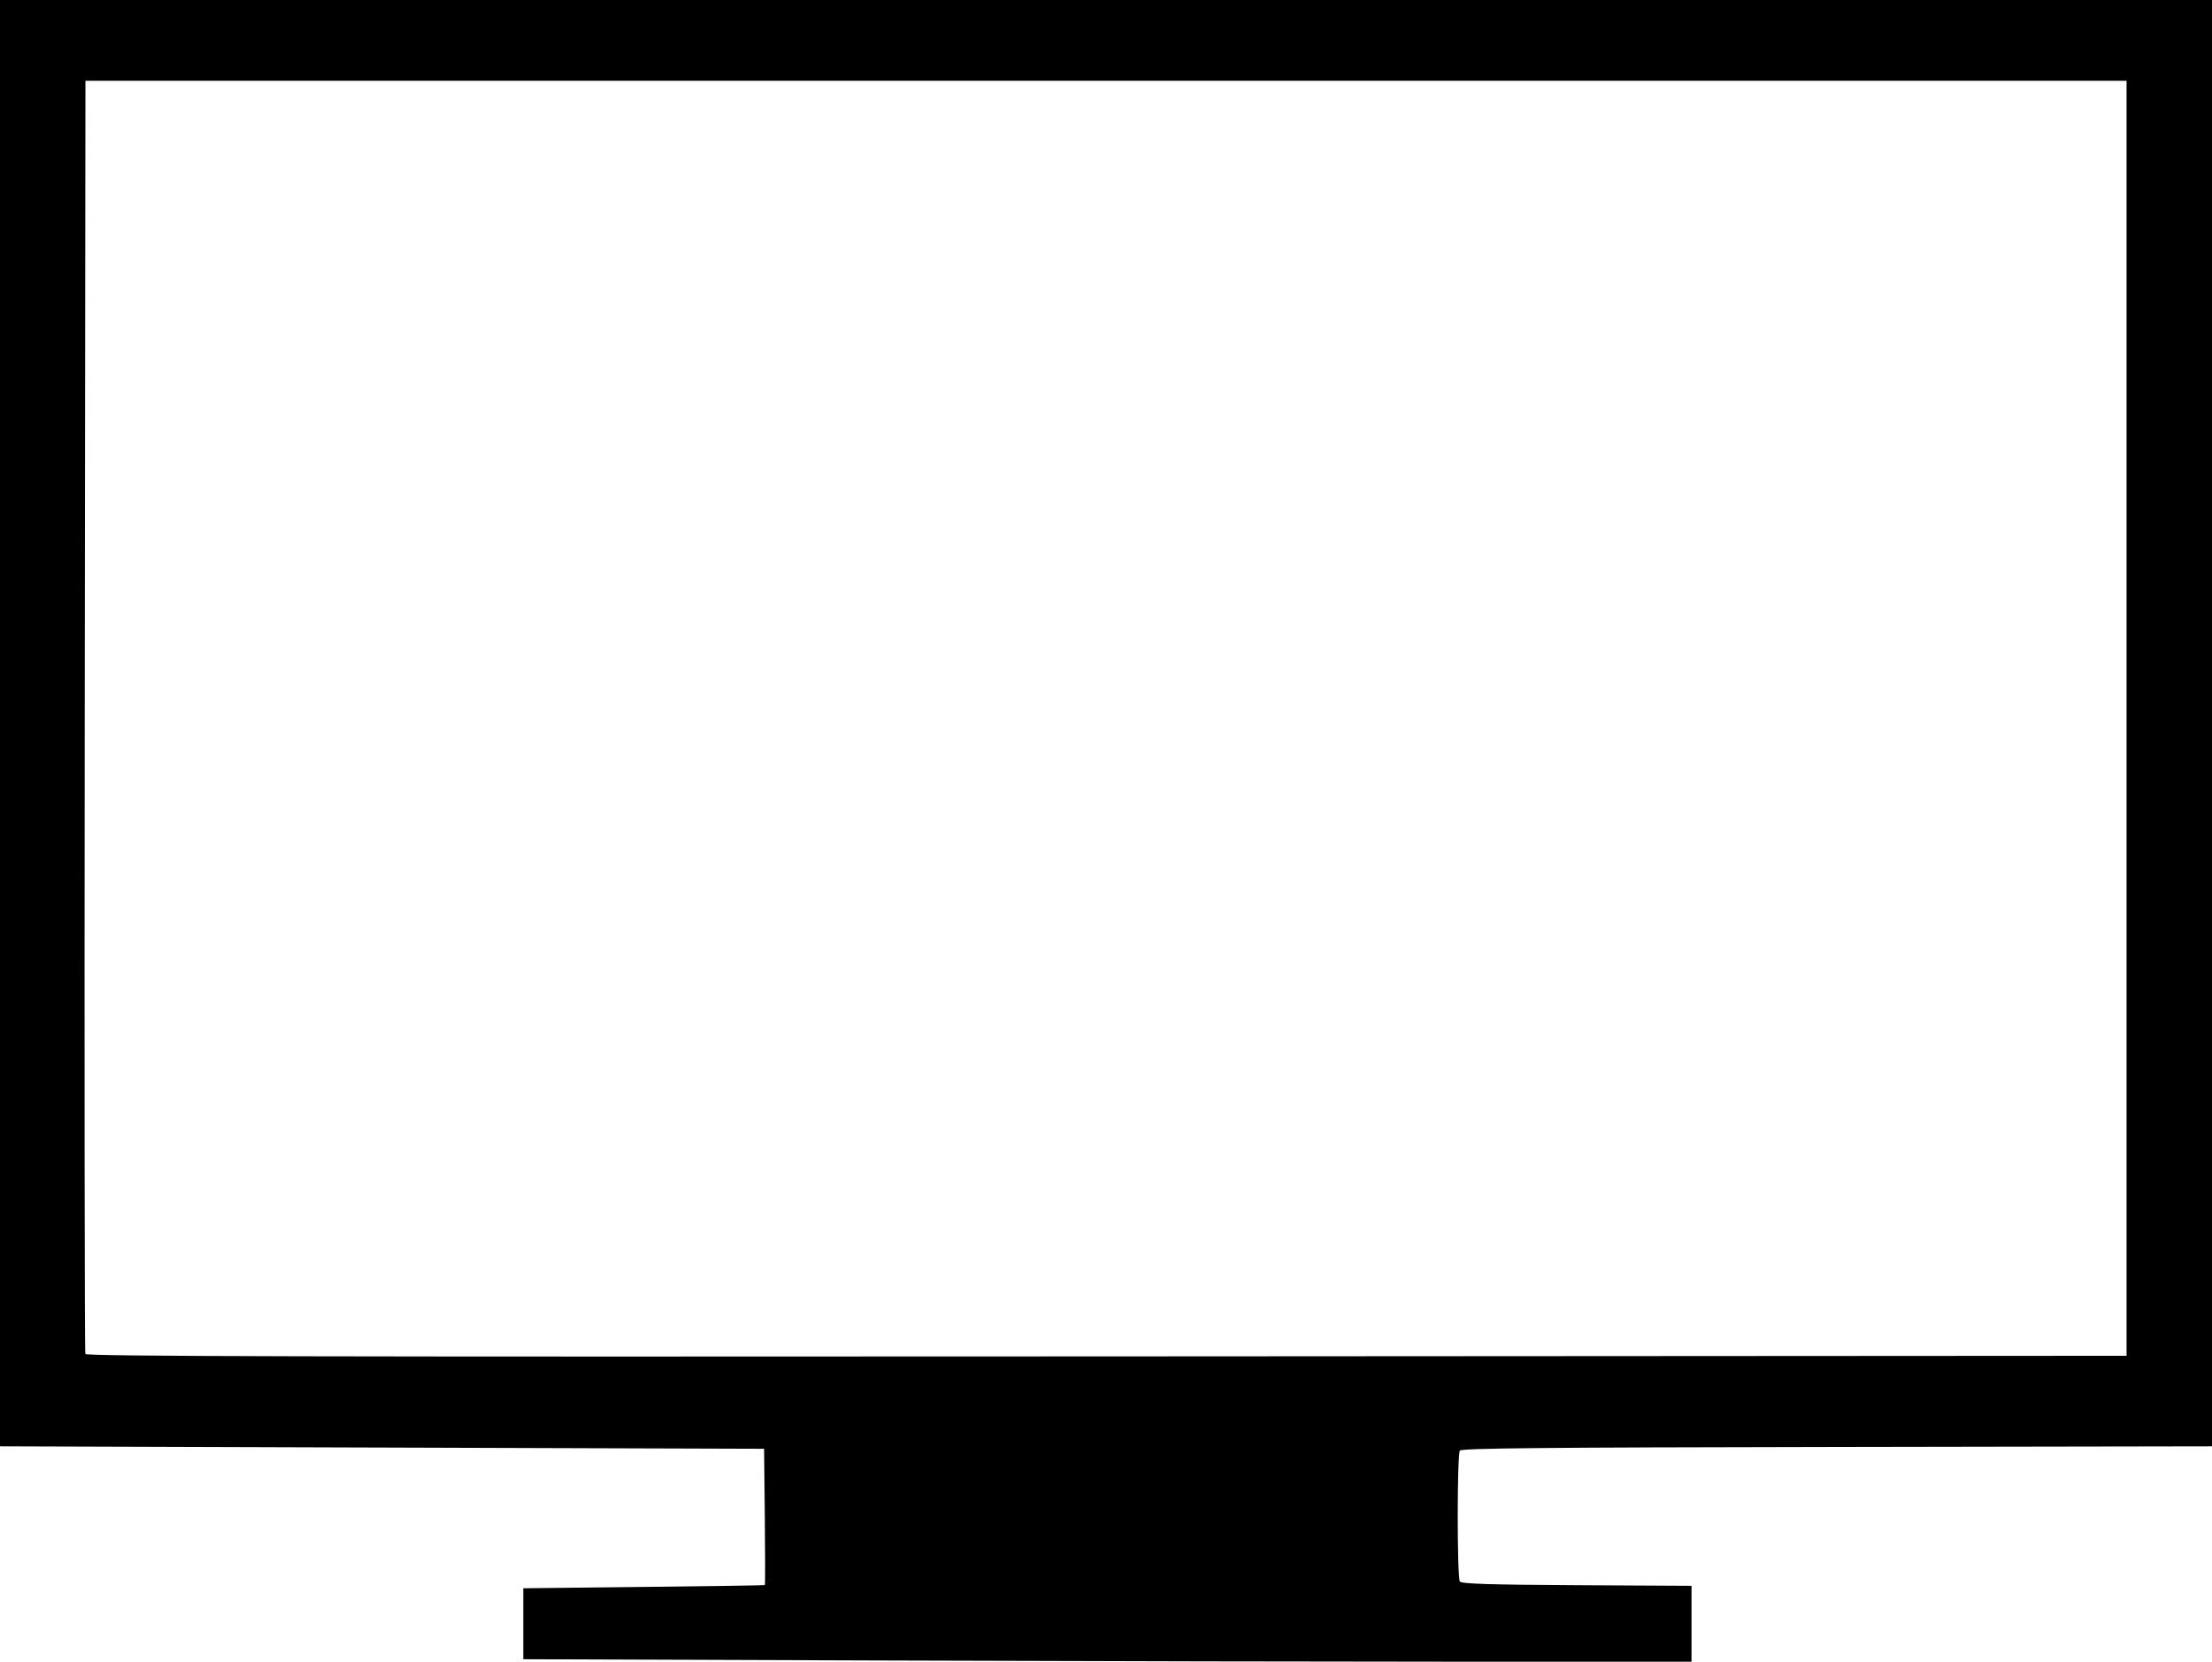
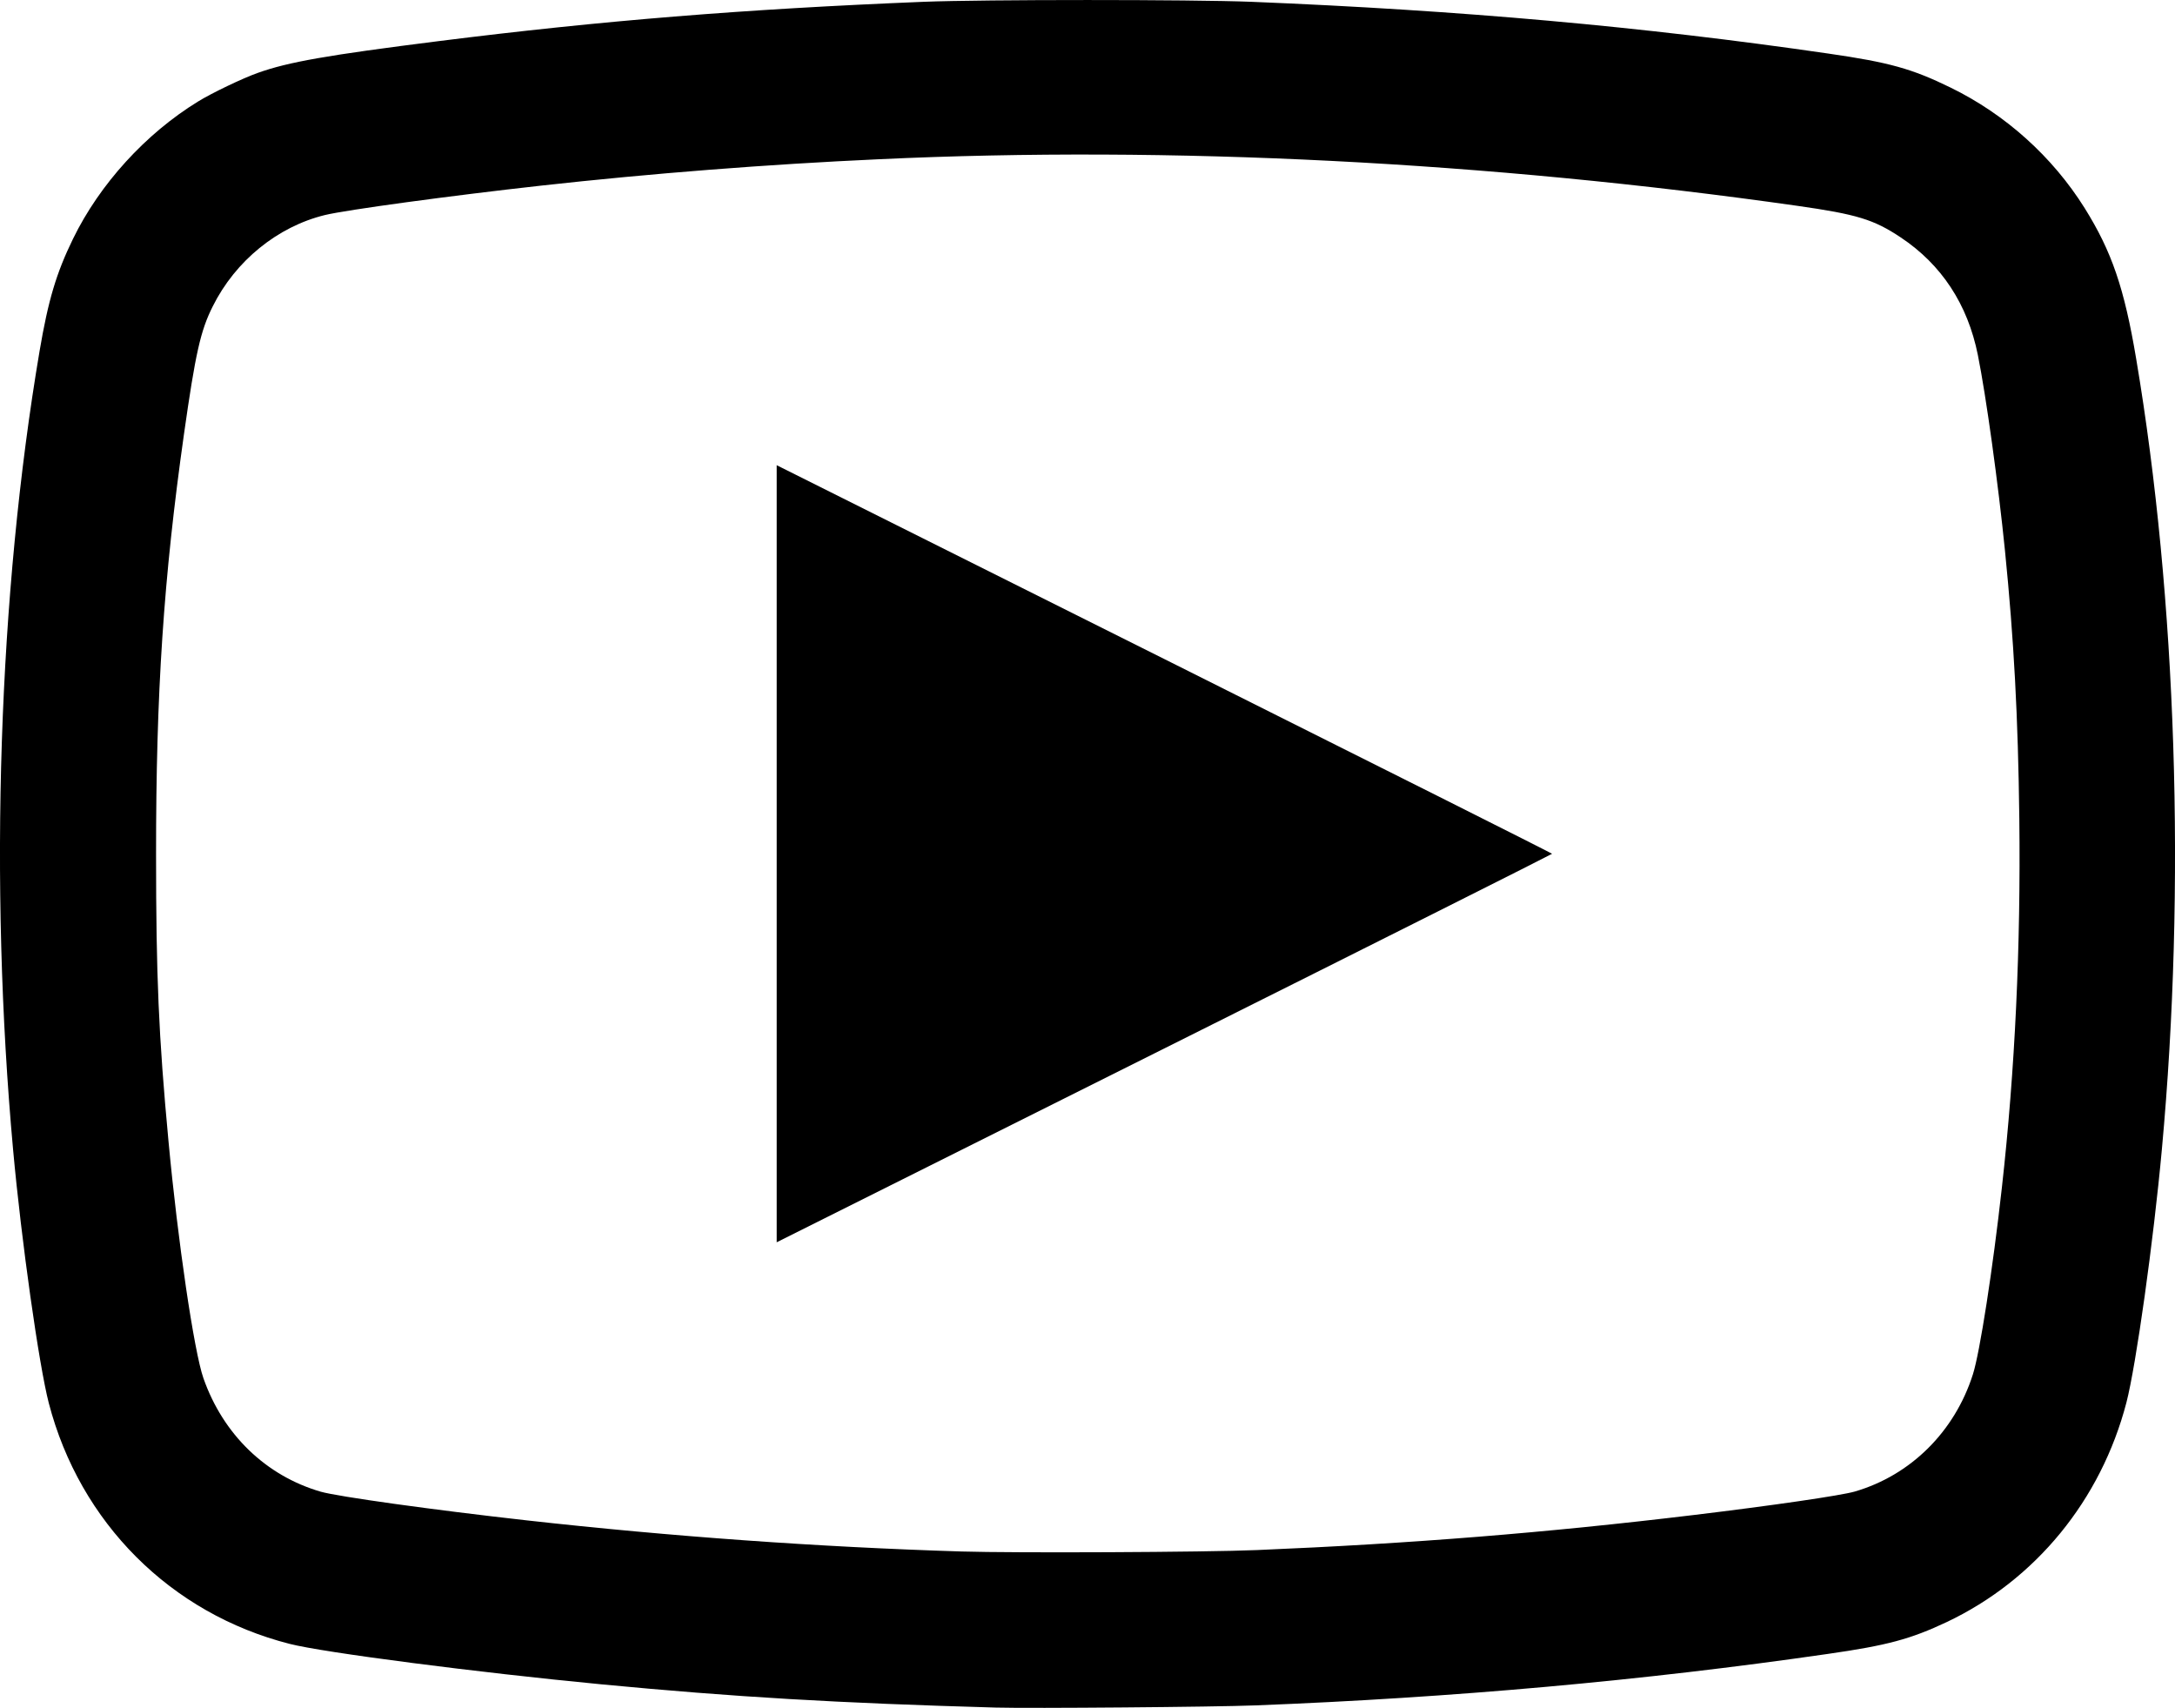
- <svg xmlns="http://www.w3.org/2000/svg" width="24mm" height="18.026mm" viewBox="0 0 24 18.026" version="1.1" id="svg891">
+ <svg xmlns="http://www.w3.org/2000/svg" id="svg891" version="1.1" viewBox="0 0 22.912 17.989" height="17.989mm" width="22.912mm">
  <defs id="defs885" />
-   <g id="layer1" transform="matrix(0.1003351,0,0,0.1003351,2.875222,4.040627)">
-     <path style="fill:#000000;stroke-width:0.281" d="M 66.844,139.251 27.925,139.116 V 135.28 131.443 L 40.948,131.298 C 48.11,131.219 54.006,131.129 54.05,131.1 54.094,131.071 54.094,127.742 54.05,123.704 L 53.971,116.362 12.657,116.23 -28.656,116.097 V 37.913 -40.271 H 90.943 210.542 V 37.913 116.097 L 169.994,116.165 C 138.012,116.217 129.396,116.301 129.209,116.561 128.901,116.991 128.9,130.284 129.208,130.713 129.388,130.963 132.382,131.057 141.852,131.11 L 154.26,131.179 V 135.28 139.381 L 130.011,139.383 C 116.674,139.384 88.249,139.325 66.844,139.251 Z M 201.304,37.384 V -31.54 H 90.943 -19.418 L -19.495,37.119 C -19.537,74.882 -19.508,105.928 -19.429,106.11 -19.316,106.374 4.64,106.427 91.009,106.374 L 201.304,106.308 Z" id="path1447" />
-   </g>
+   <path style="fill:#000000;stroke-width:0.016" d="M 10.49,17.986 C 8.828,17.939 7.736,17.875 6.333,17.741 5.028,17.616 3.405,17.406 3.051,17.315 1.799,16.996 0.842,16.039 0.514,14.779 0.41,14.378 0.225,13.067 0.138,12.111 -0.117,9.305 -0.016,6.253 0.417,3.697 0.508,3.162 0.593,2.877 0.769,2.516 1.049,1.941 1.533,1.409 2.085,1.07 2.229,0.981 2.554,0.825 2.715,0.768 3.037,0.653 3.44,0.582 4.622,0.433 6.339,0.217 7.837,0.096 9.729,0.019 10.365,-0.006 12.547,-0.006 13.183,0.019 15.39,0.109 17.298,0.279 19.259,0.564 19.902,0.657 20.14,0.723 20.549,0.923 21.126,1.205 21.622,1.651 21.961,2.193 22.245,2.648 22.378,3.034 22.503,3.779 22.929,6.305 23.028,9.34 22.774,12.103 22.685,13.077 22.502,14.381 22.4,14.774 22.132,15.801 21.443,16.642 20.508,17.085 20.126,17.265 19.882,17.331 19.254,17.421 17.304,17.703 15.307,17.882 13.224,17.963 12.806,17.98 10.844,17.996 10.49,17.986 Z M 13.24,16.327 C 14.867,16.259 16.288,16.145 17.848,15.957 18.671,15.858 19.39,15.753 19.537,15.711 20.127,15.54 20.591,15.08 20.783,14.476 20.856,14.248 20.993,13.366 21.088,12.512 21.227,11.272 21.288,9.968 21.272,8.624 21.259,7.547 21.215,6.739 21.121,5.801 21.05,5.095 20.922,4.169 20.835,3.738 20.728,3.206 20.453,2.787 20.023,2.501 19.74,2.312 19.56,2.257 18.934,2.168 15.673,1.704 12.334,1.534 9.263,1.677 8.079,1.731 6.856,1.827 5.702,1.955 4.739,2.062 3.646,2.211 3.423,2.265 2.924,2.387 2.48,2.747 2.241,3.227 2.112,3.484 2.059,3.721 1.938,4.573 1.723,6.092 1.643,7.292 1.644,9.001 1.644,10.277 1.671,10.911 1.775,12.021 1.873,13.075 2.045,14.238 2.143,14.517 2.351,15.11 2.801,15.544 3.378,15.712 3.56,15.764 4.557,15.903 5.547,16.014 7.069,16.184 8.615,16.295 10.13,16.342 10.689,16.359 12.699,16.35 13.24,16.327 Z M 8.182,8.993 V 4.9 L 12.266,6.942 C 14.513,8.066 16.35,8.988 16.35,8.993 16.35,8.997 14.513,9.92 12.266,11.043 L 8.182,13.085 Z" id="path915" />
</svg>
